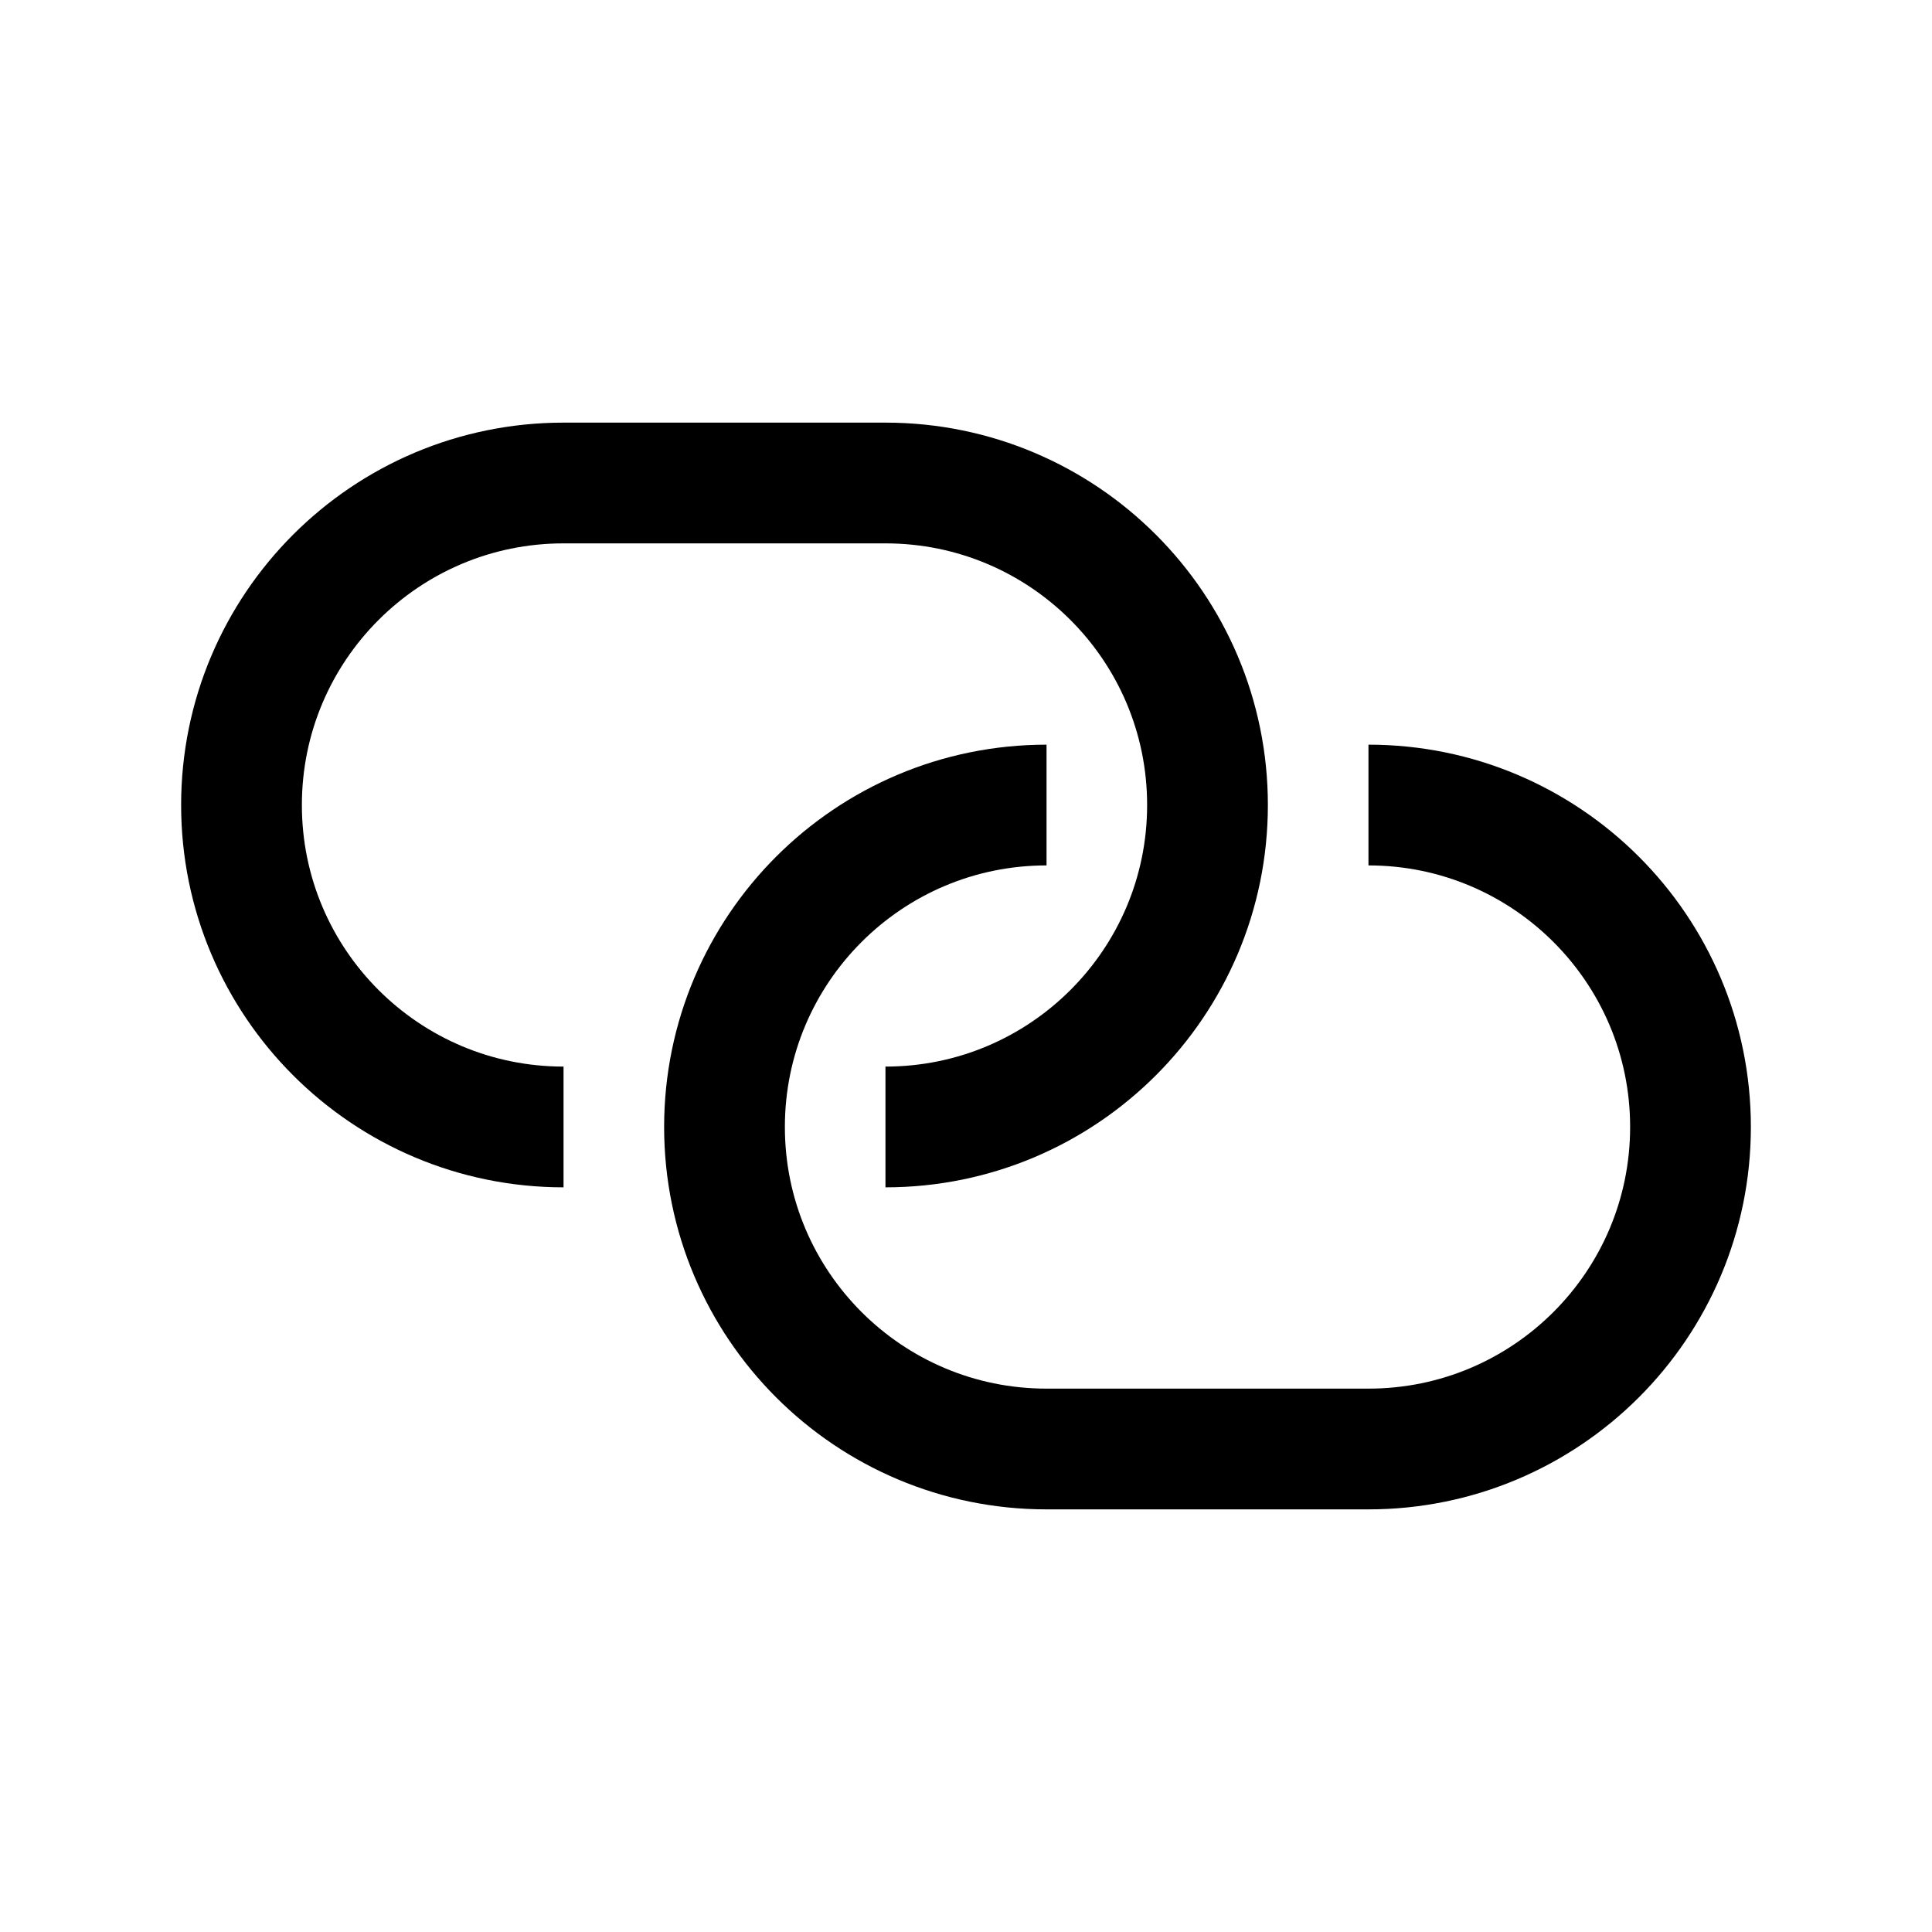
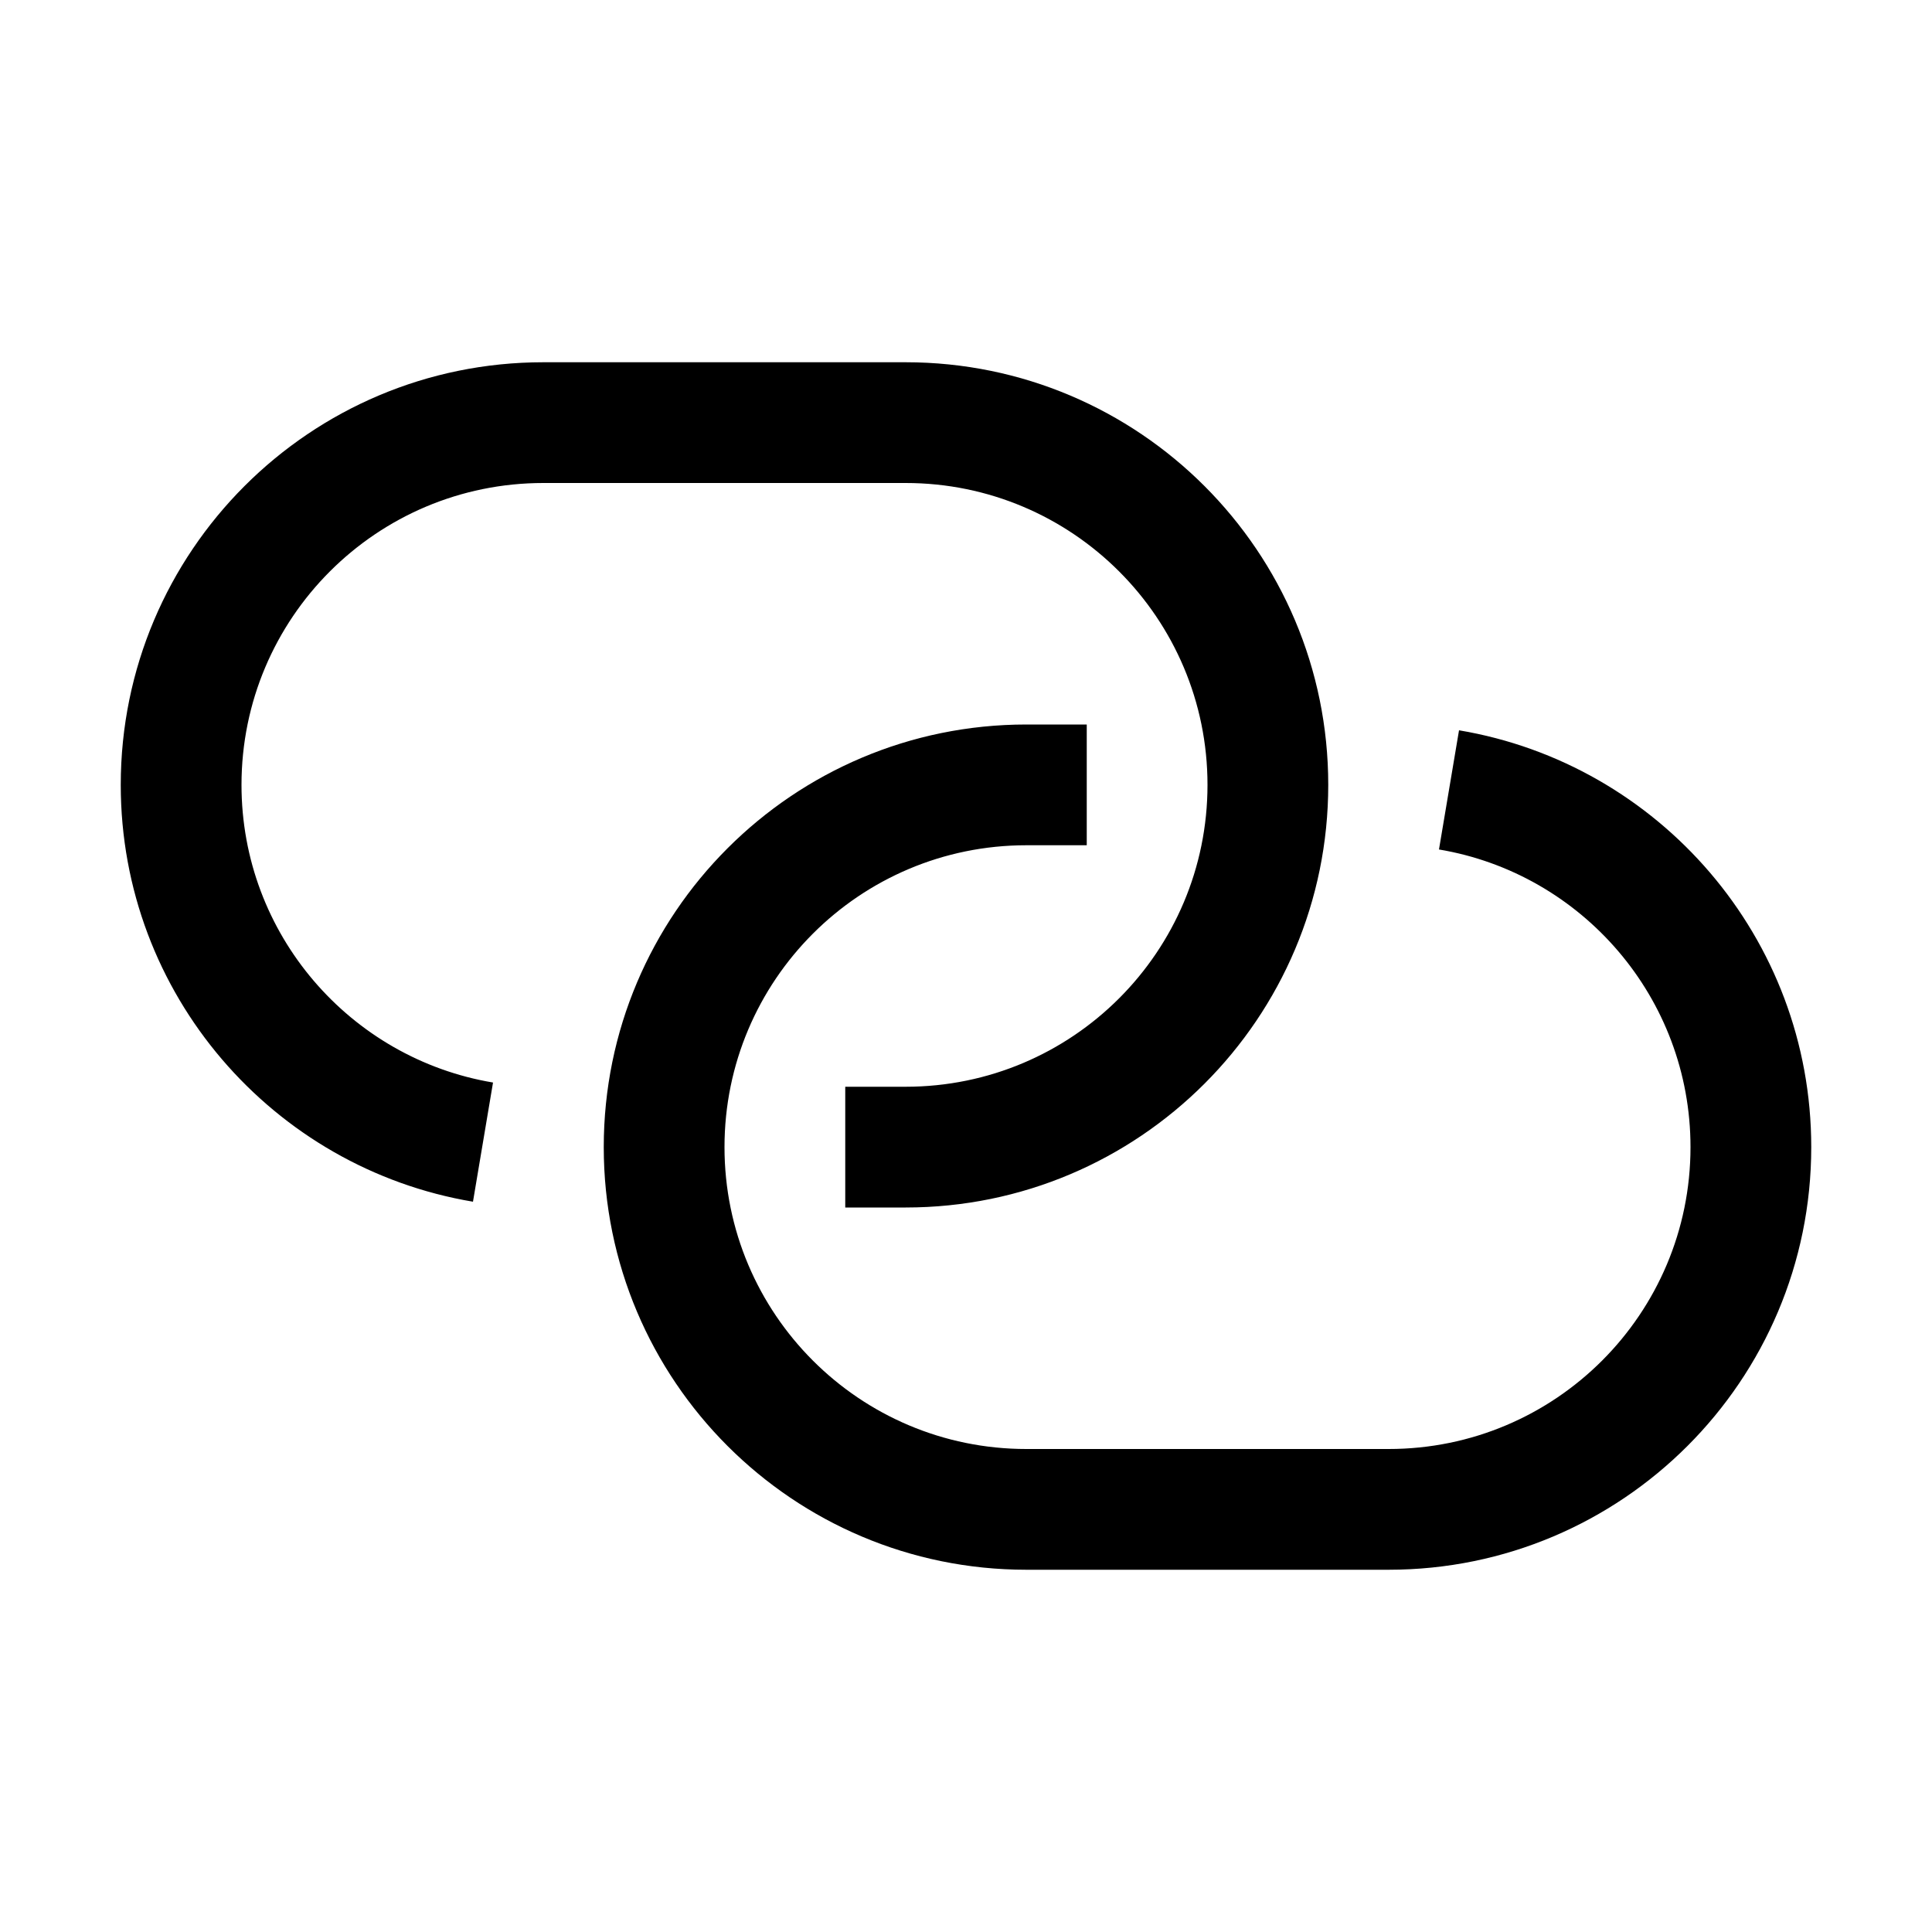
<svg xmlns="http://www.w3.org/2000/svg" width="16" height="16" viewBox="0 0 16 16" fill="none">
-   <path d="M4.667 9.333V9.333C3.194 9.333 2 8.139 2 6.667V6.667C2 5.194 3.194 4 4.667 4H7.333C8.806 4 10 5.194 10 6.667V6.667C10 8.139 8.806 9.333 7.333 9.333V9.333" stroke="black" />
-   <path d="M8.667 6.667V6.667C7.194 6.667 6 7.861 6 9.333V9.333C6 10.806 7.194 12 8.667 12H11.333C12.806 12 14 10.806 14 9.333V9.333C14 7.861 12.806 6.667 11.333 6.667V6.667" stroke="black" />
+   <path d="M4.5 4H7.5V3H4.5V4ZM10 6.5C10 7.881 8.881 9 7.5 9V10C9.433 10 11 8.433 11 6.5H10ZM7.5 4C8.881 4 10 5.119 10 6.5H11C11 4.567 9.433 3 7.5 3V4ZM4.5 3C2.567 3 1 4.567 1 6.5H2C2 5.119 3.119 4 4.5 4V3ZM11.5 12H8.5V13H11.5V12ZM8.5 12C7.119 12 6 10.881 6 9.5H5C5 11.433 6.567 13 8.5 13V12ZM14 9.5C14 10.881 12.881 12 11.5 12V13C13.433 13 15 11.433 15 9.5H14ZM8.5 6C6.567 6 5 7.567 5 9.5H6C6 8.119 7.119 7 8.5 7V6ZM8.5 7H9V6H8.5V7ZM11.917 7.035C13.099 7.233 14 8.262 14 9.5H15C15 7.765 13.738 6.326 12.083 6.048L11.917 7.035ZM4.083 8.965C2.901 8.767 2 7.738 2 6.5H1C1 8.235 2.262 9.674 3.917 9.952L4.083 8.965ZM7.5 9H7V10H7.5V9Z" fill="black" />
</svg>
